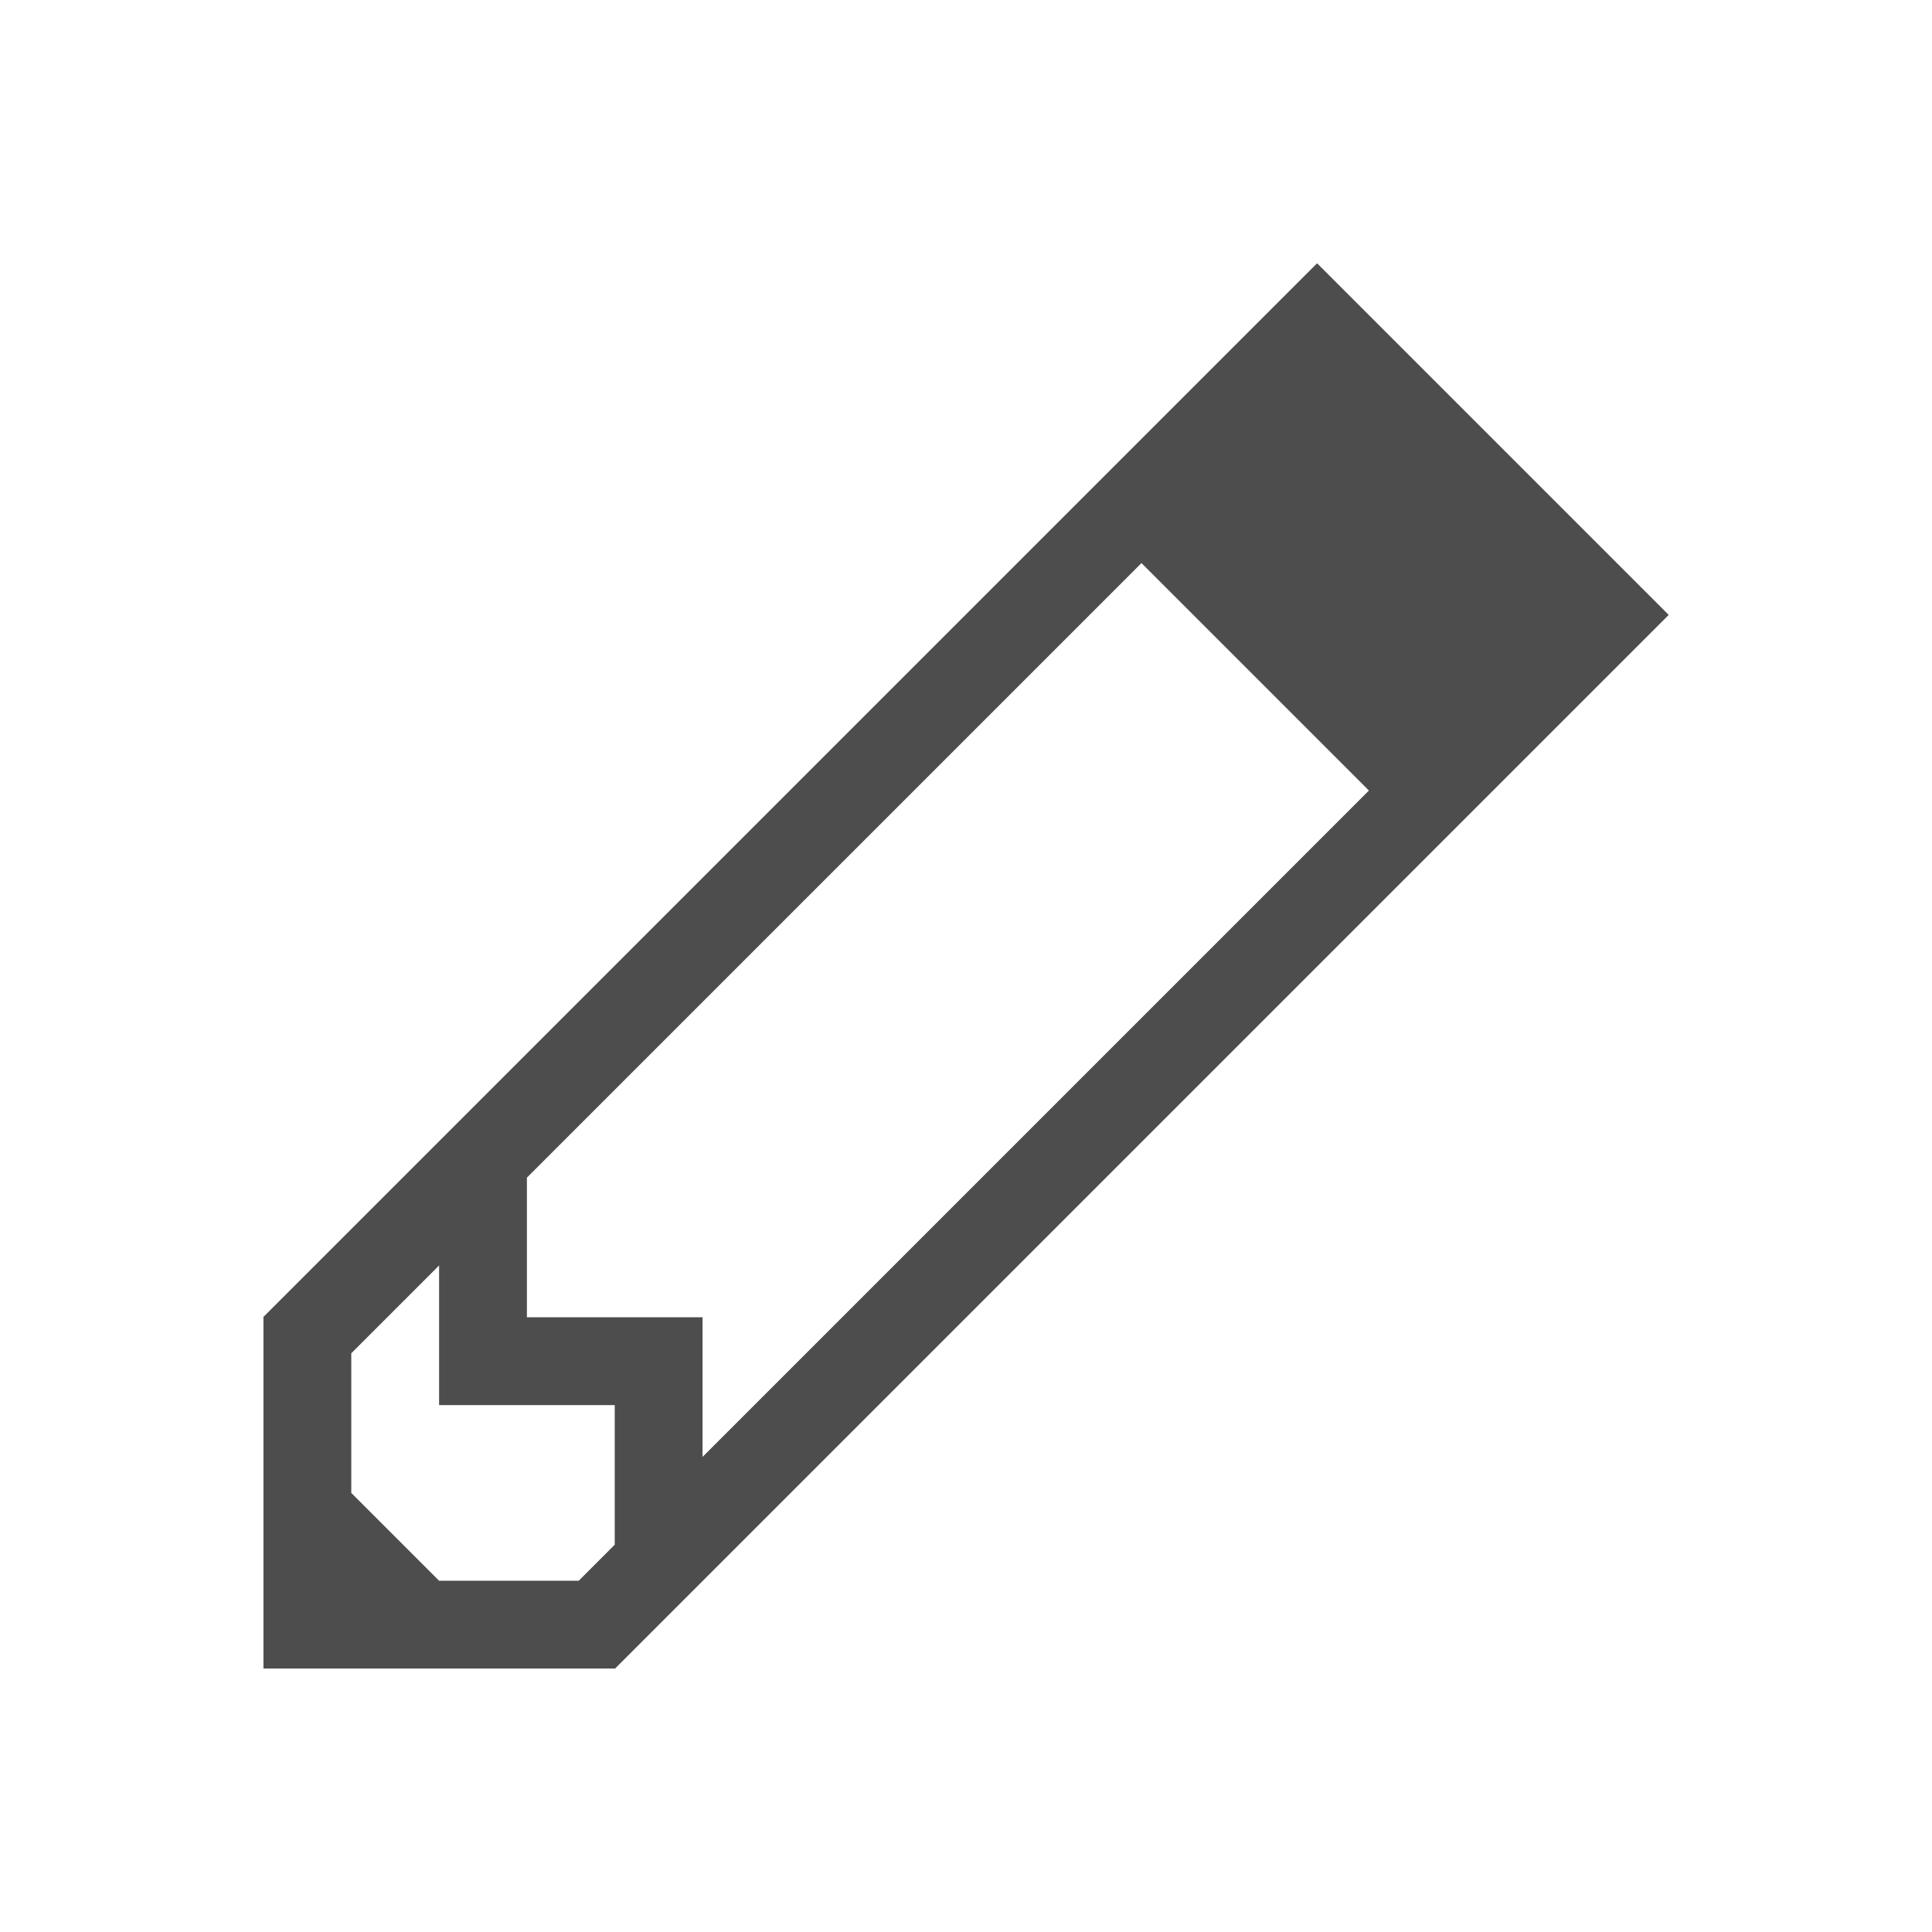
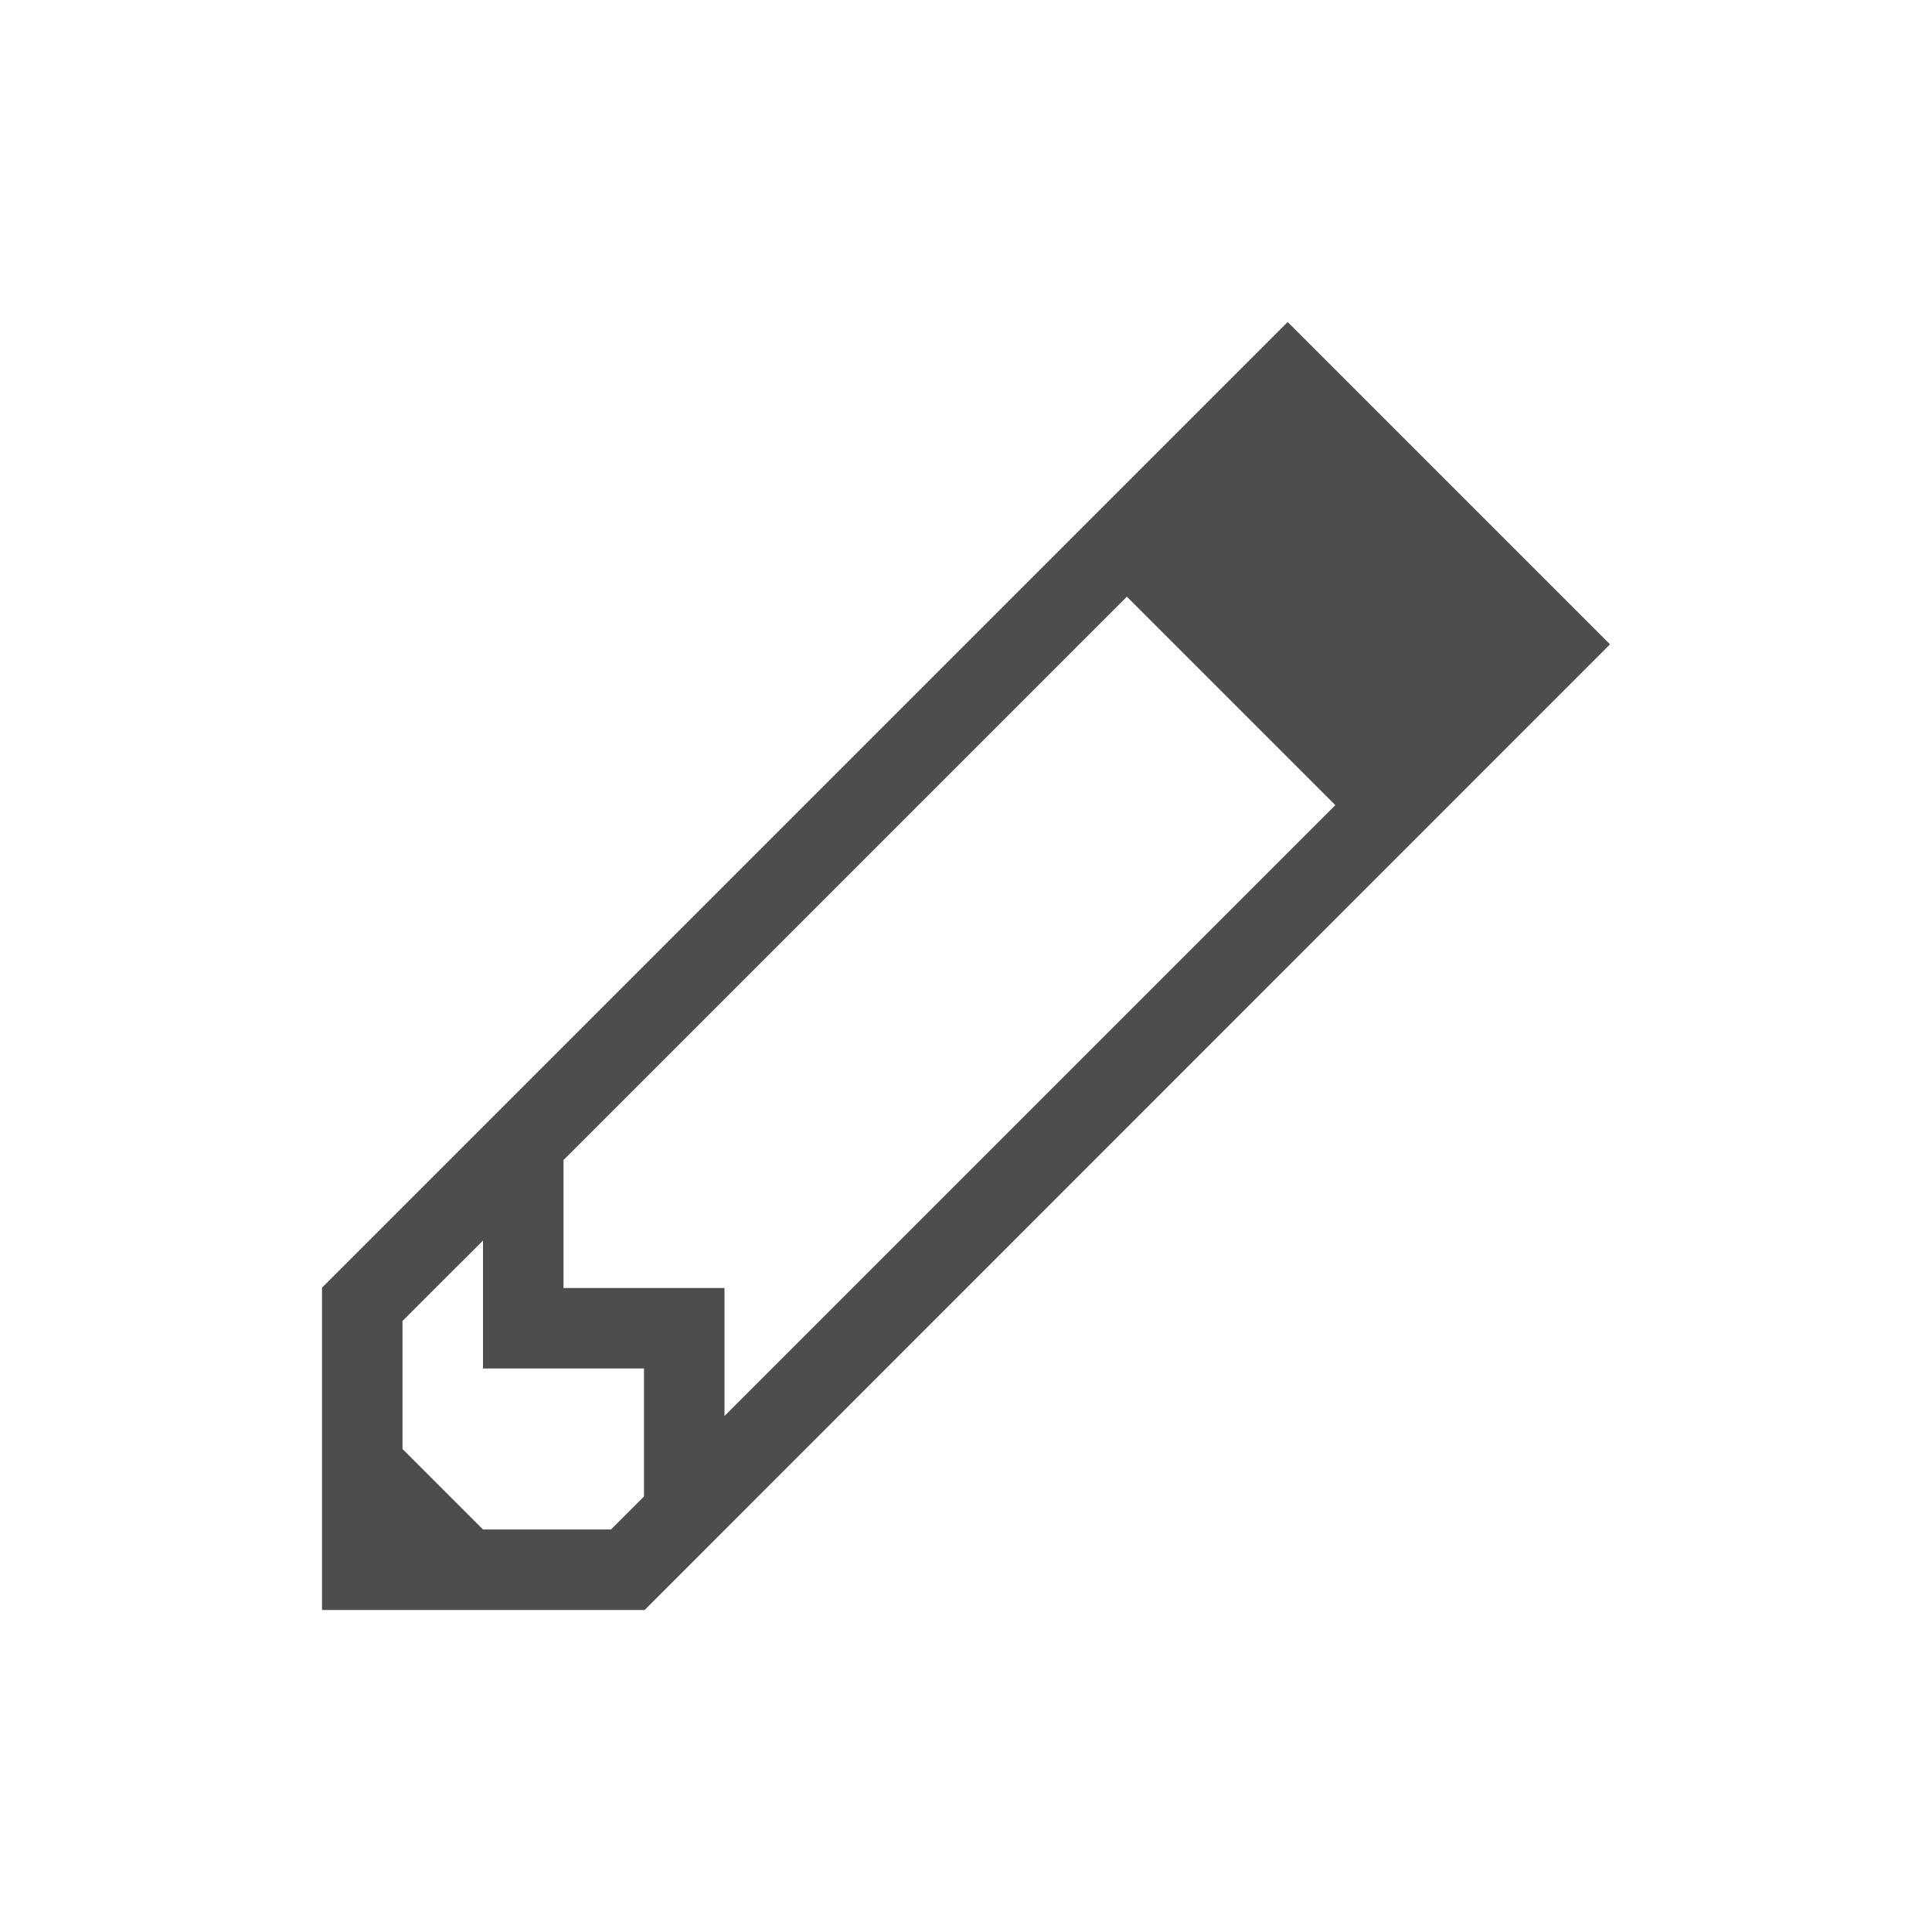
- <svg xmlns="http://www.w3.org/2000/svg" width="22" height="22" id="svg2" version="1.1">
+ <svg xmlns="http://www.w3.org/2000/svg" width="24" height="24" id="svg2" version="1.1" viewBox="0 0 24 24">
  <defs id="defs4" />
-   <g id="layer1" transform="translate(0,-1030.362)">
-     <path style="opacity:1;fill:#4d4d4d;fill-opacity:1;stroke:none" d="M 14.996 3 L 3.004 14.992 L 3 14.992 L 3 19 L 4 19 L 6 19 L 7.008 19 L 7.008 18.996 L 19 7.004 L 18.998 7.002 L 19 7 L 15 3 L 14.998 3.002 L 14.996 3 z M 12.998 6.412 L 15.588 9.002 L 8 16.59 L 8 15 L 7 15 L 6 15 L 6 14 L 6 13.41 L 12.998 6.412 z M 5 14.41 L 5 16 L 6 16 L 7 16 L 7 17 L 7 17.59 L 6.59 18 L 5 18 L 4 17 L 4 15.41 L 5 14.41 z " transform="translate(0,1030.362)" id="rect4132" />
+   <g id="layer1" transform="translate(1,-1029.362)">
+     <path style="fill:#4d4d4d;fill-opacity:1;stroke:none" d="m 14.996,1033.362 -11.992,11.992 -0.004,0 0,4.008 1,0 2,0 1.008,0 0,0 L 19,1037.366 l -0.002,0 0.002,0 -4,-4 -0.002,0 -0.002,0 z m -1.998,3.412 2.59,2.59 -7.588,7.588 0,-1.59 -1,0 -1,0 0,-1 0,-0.59 6.998,-6.998 z m -7.998,7.998 0,1.59 1,0 1,0 0,1 0,0.59 -0.41,0.41 -1.59,0 -1,-1 0,-1.59 1,-1 z" id="rect4132" />
  </g>
</svg>
